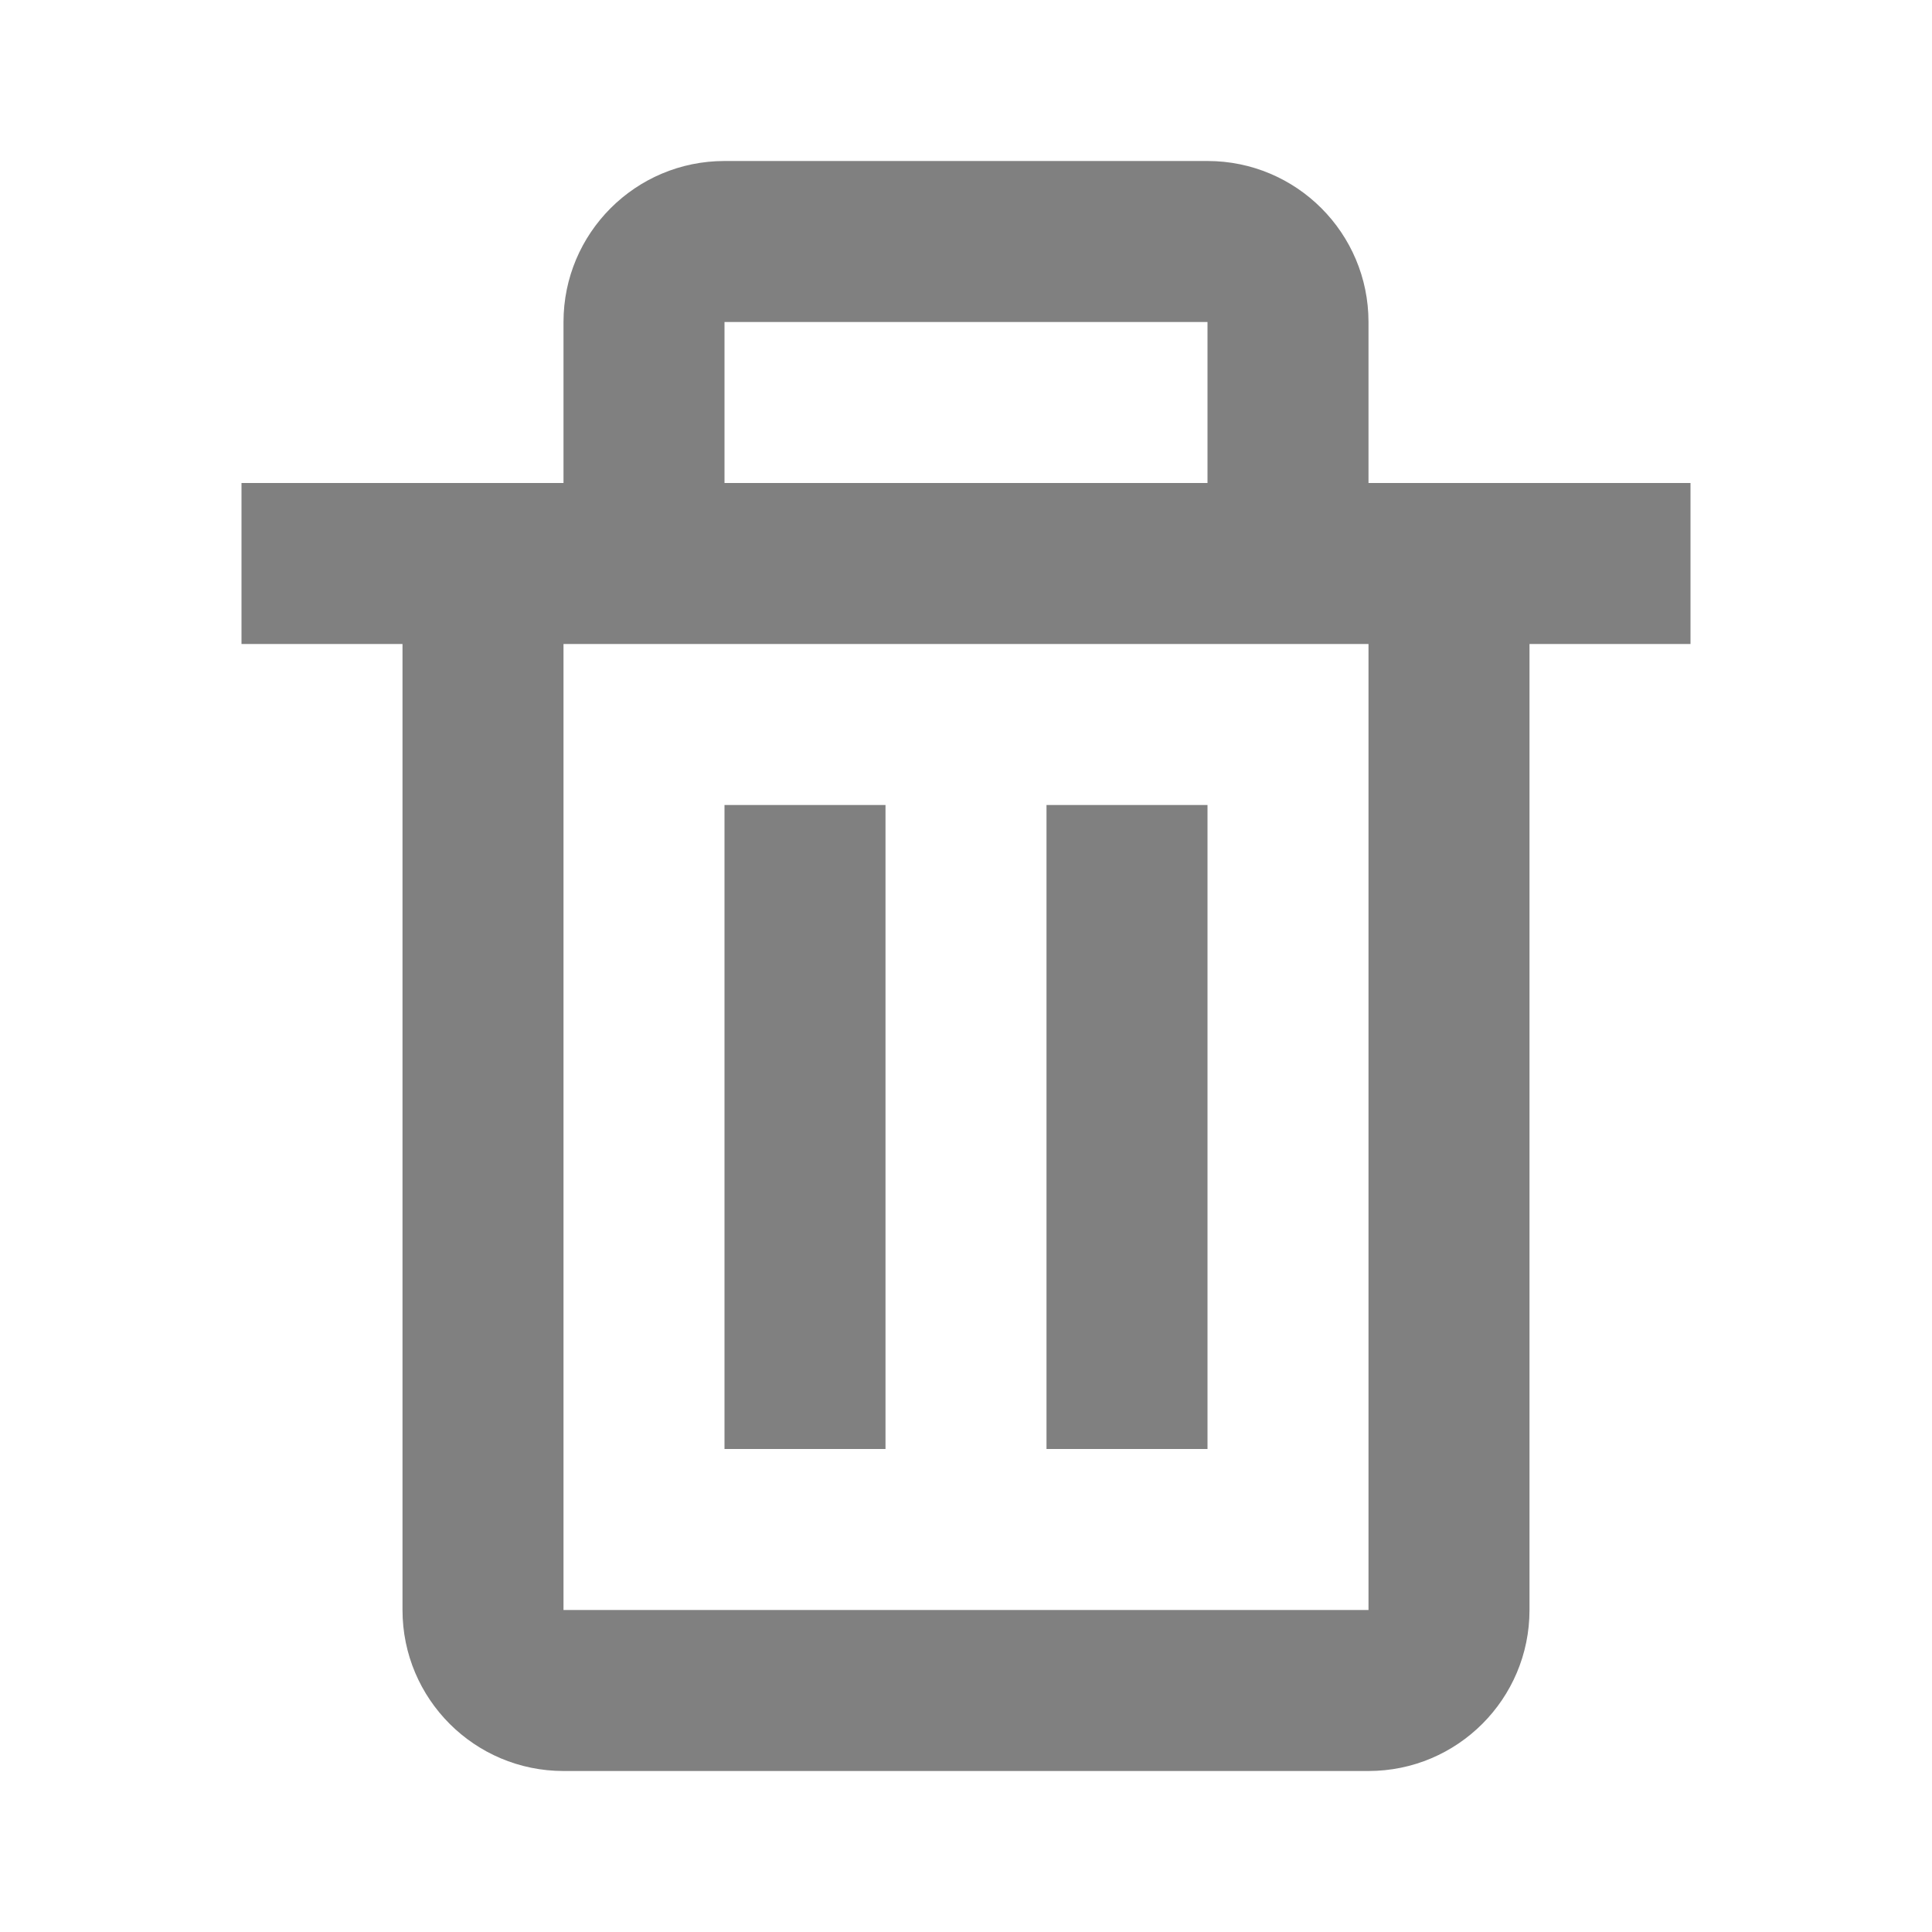
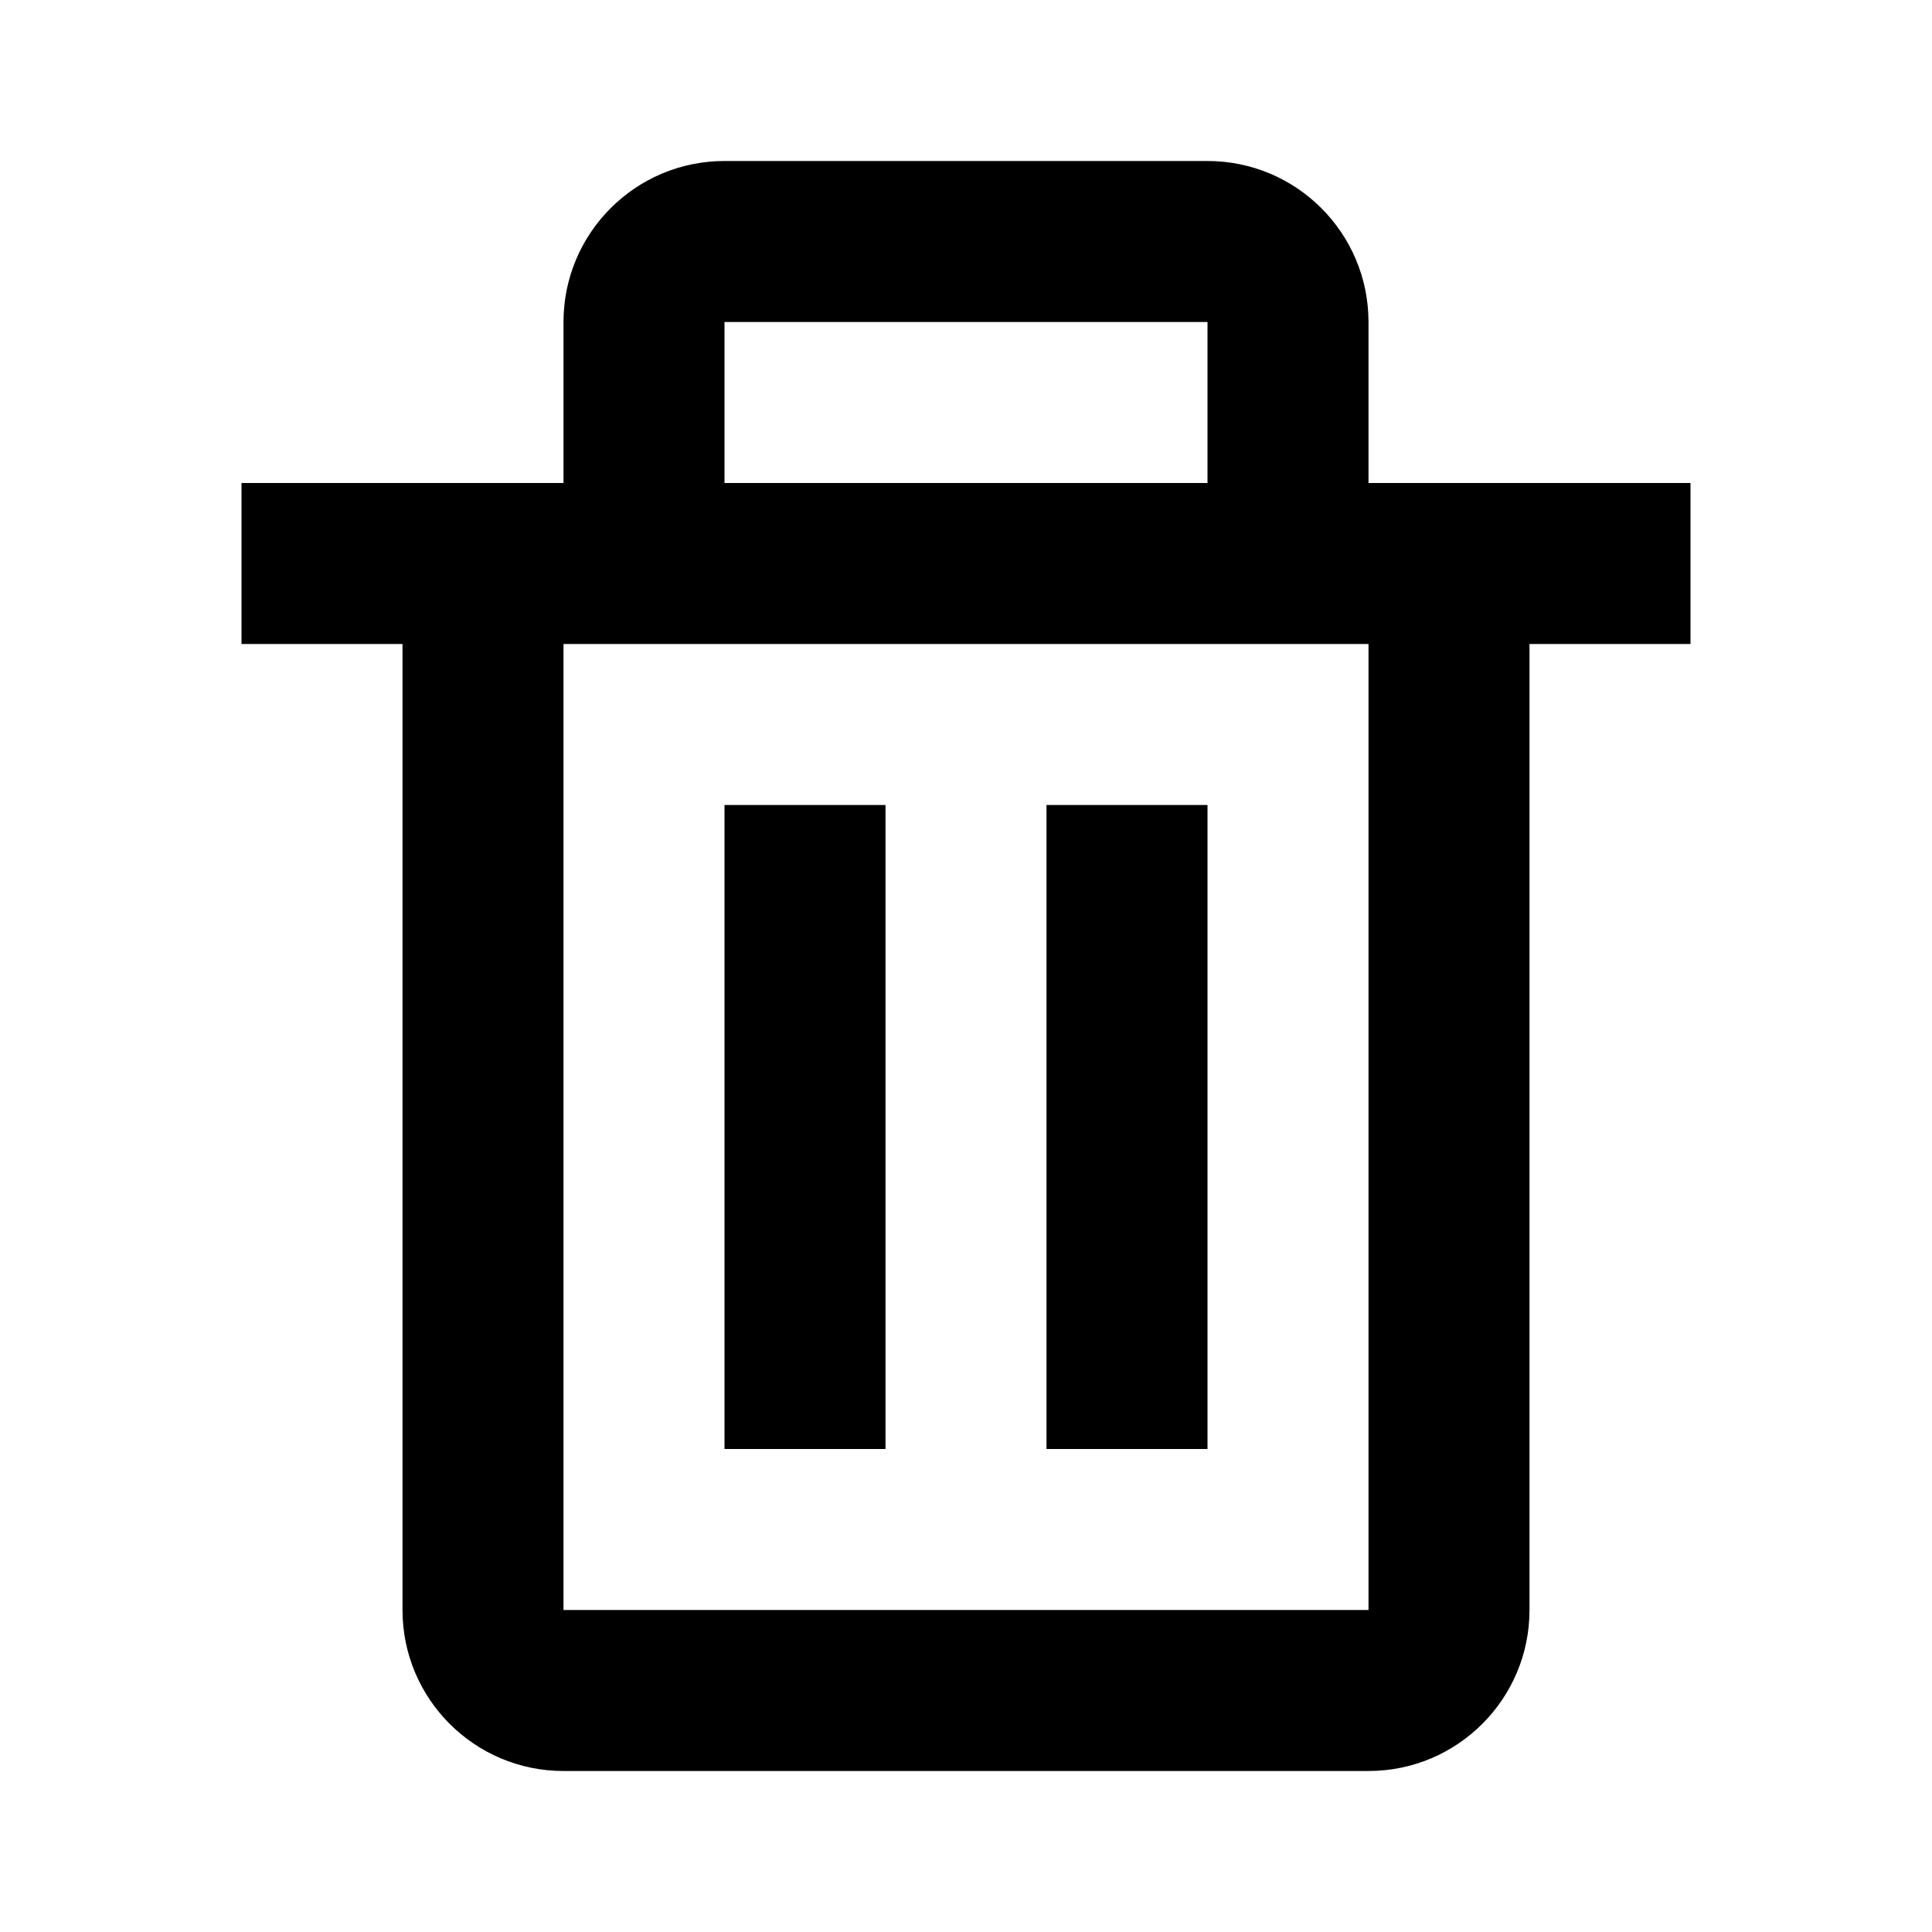
- <svg xmlns="http://www.w3.org/2000/svg" viewBox="0 0 24 24" fill="gray" width="24" height="24">
+ <svg xmlns="http://www.w3.org/2000/svg" viewBox="0 0 24 24" width="24" height="24">
  <path d="M5 20a2 2 0 0 0 2 2h10a2 2 0 0 0 2-2V8h2V6h-4V4a2 2 0 0 0-2-2H9a2 2 0 0 0-2 2v2H3v2h2zM9 4h6v2H9zM8 8h9v12H7V8z" />
  <path d="M9 10h2v8H9zm4 0h2v8h-2z" />
</svg>
